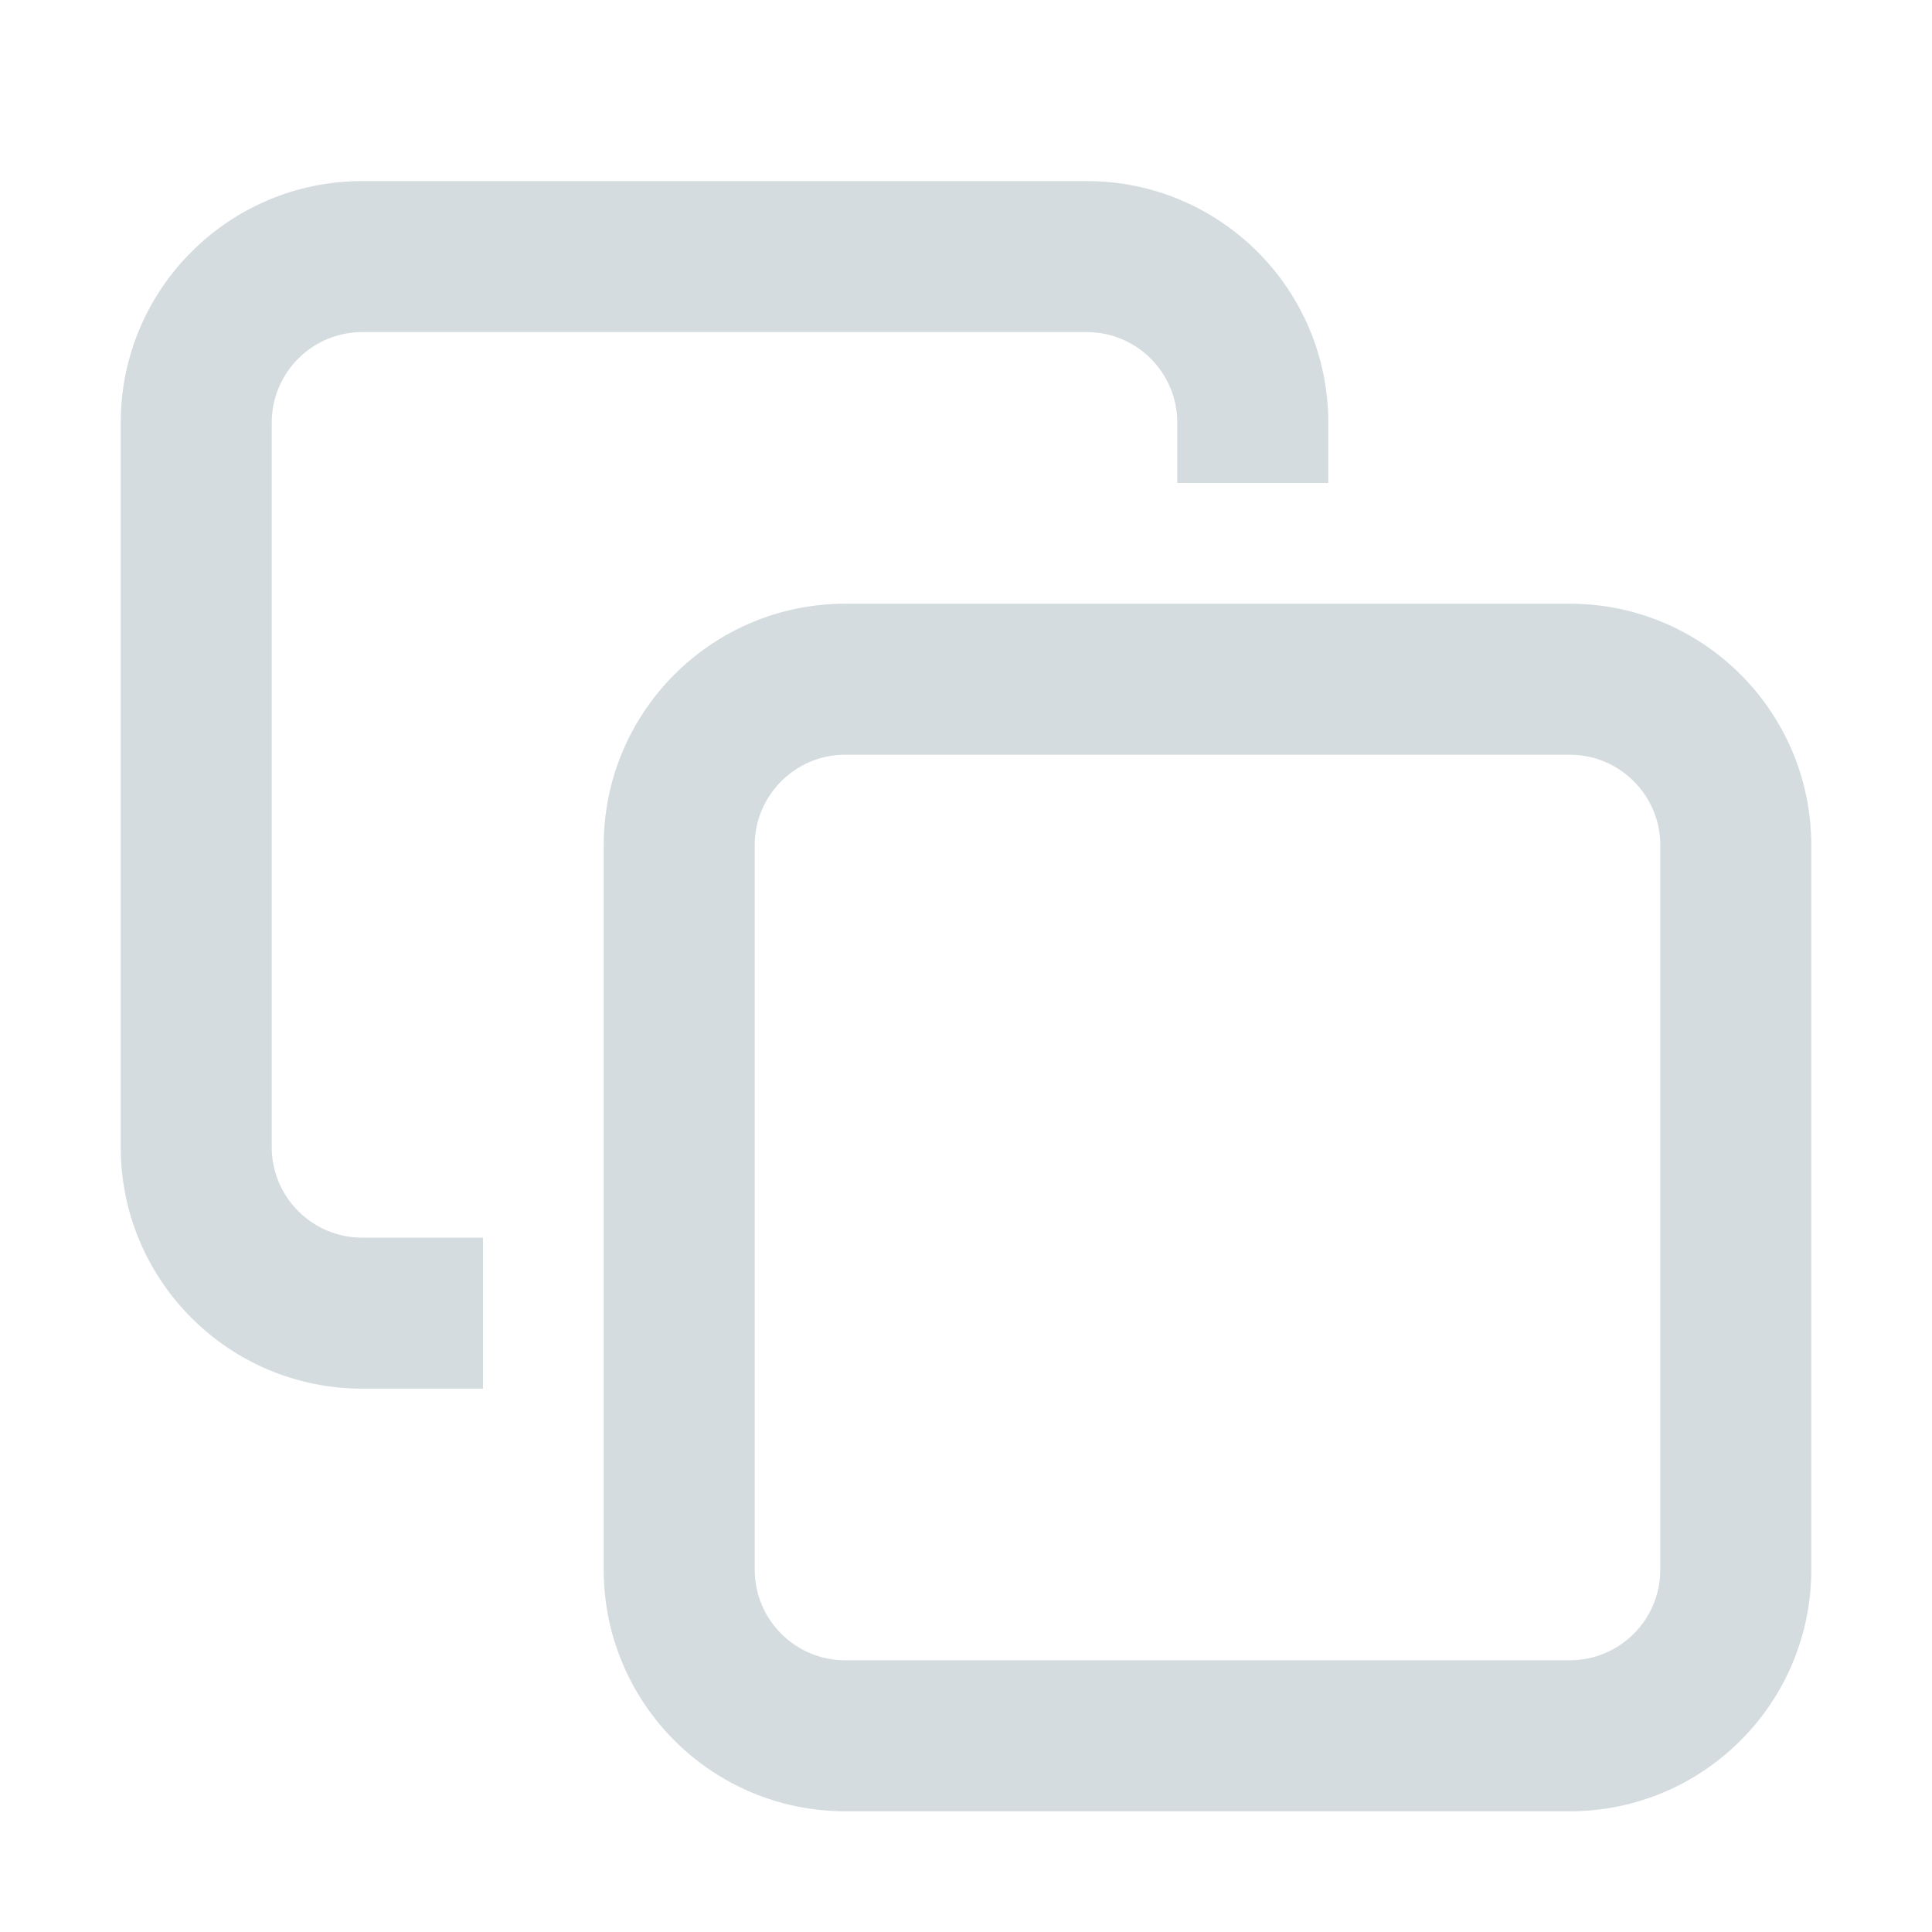
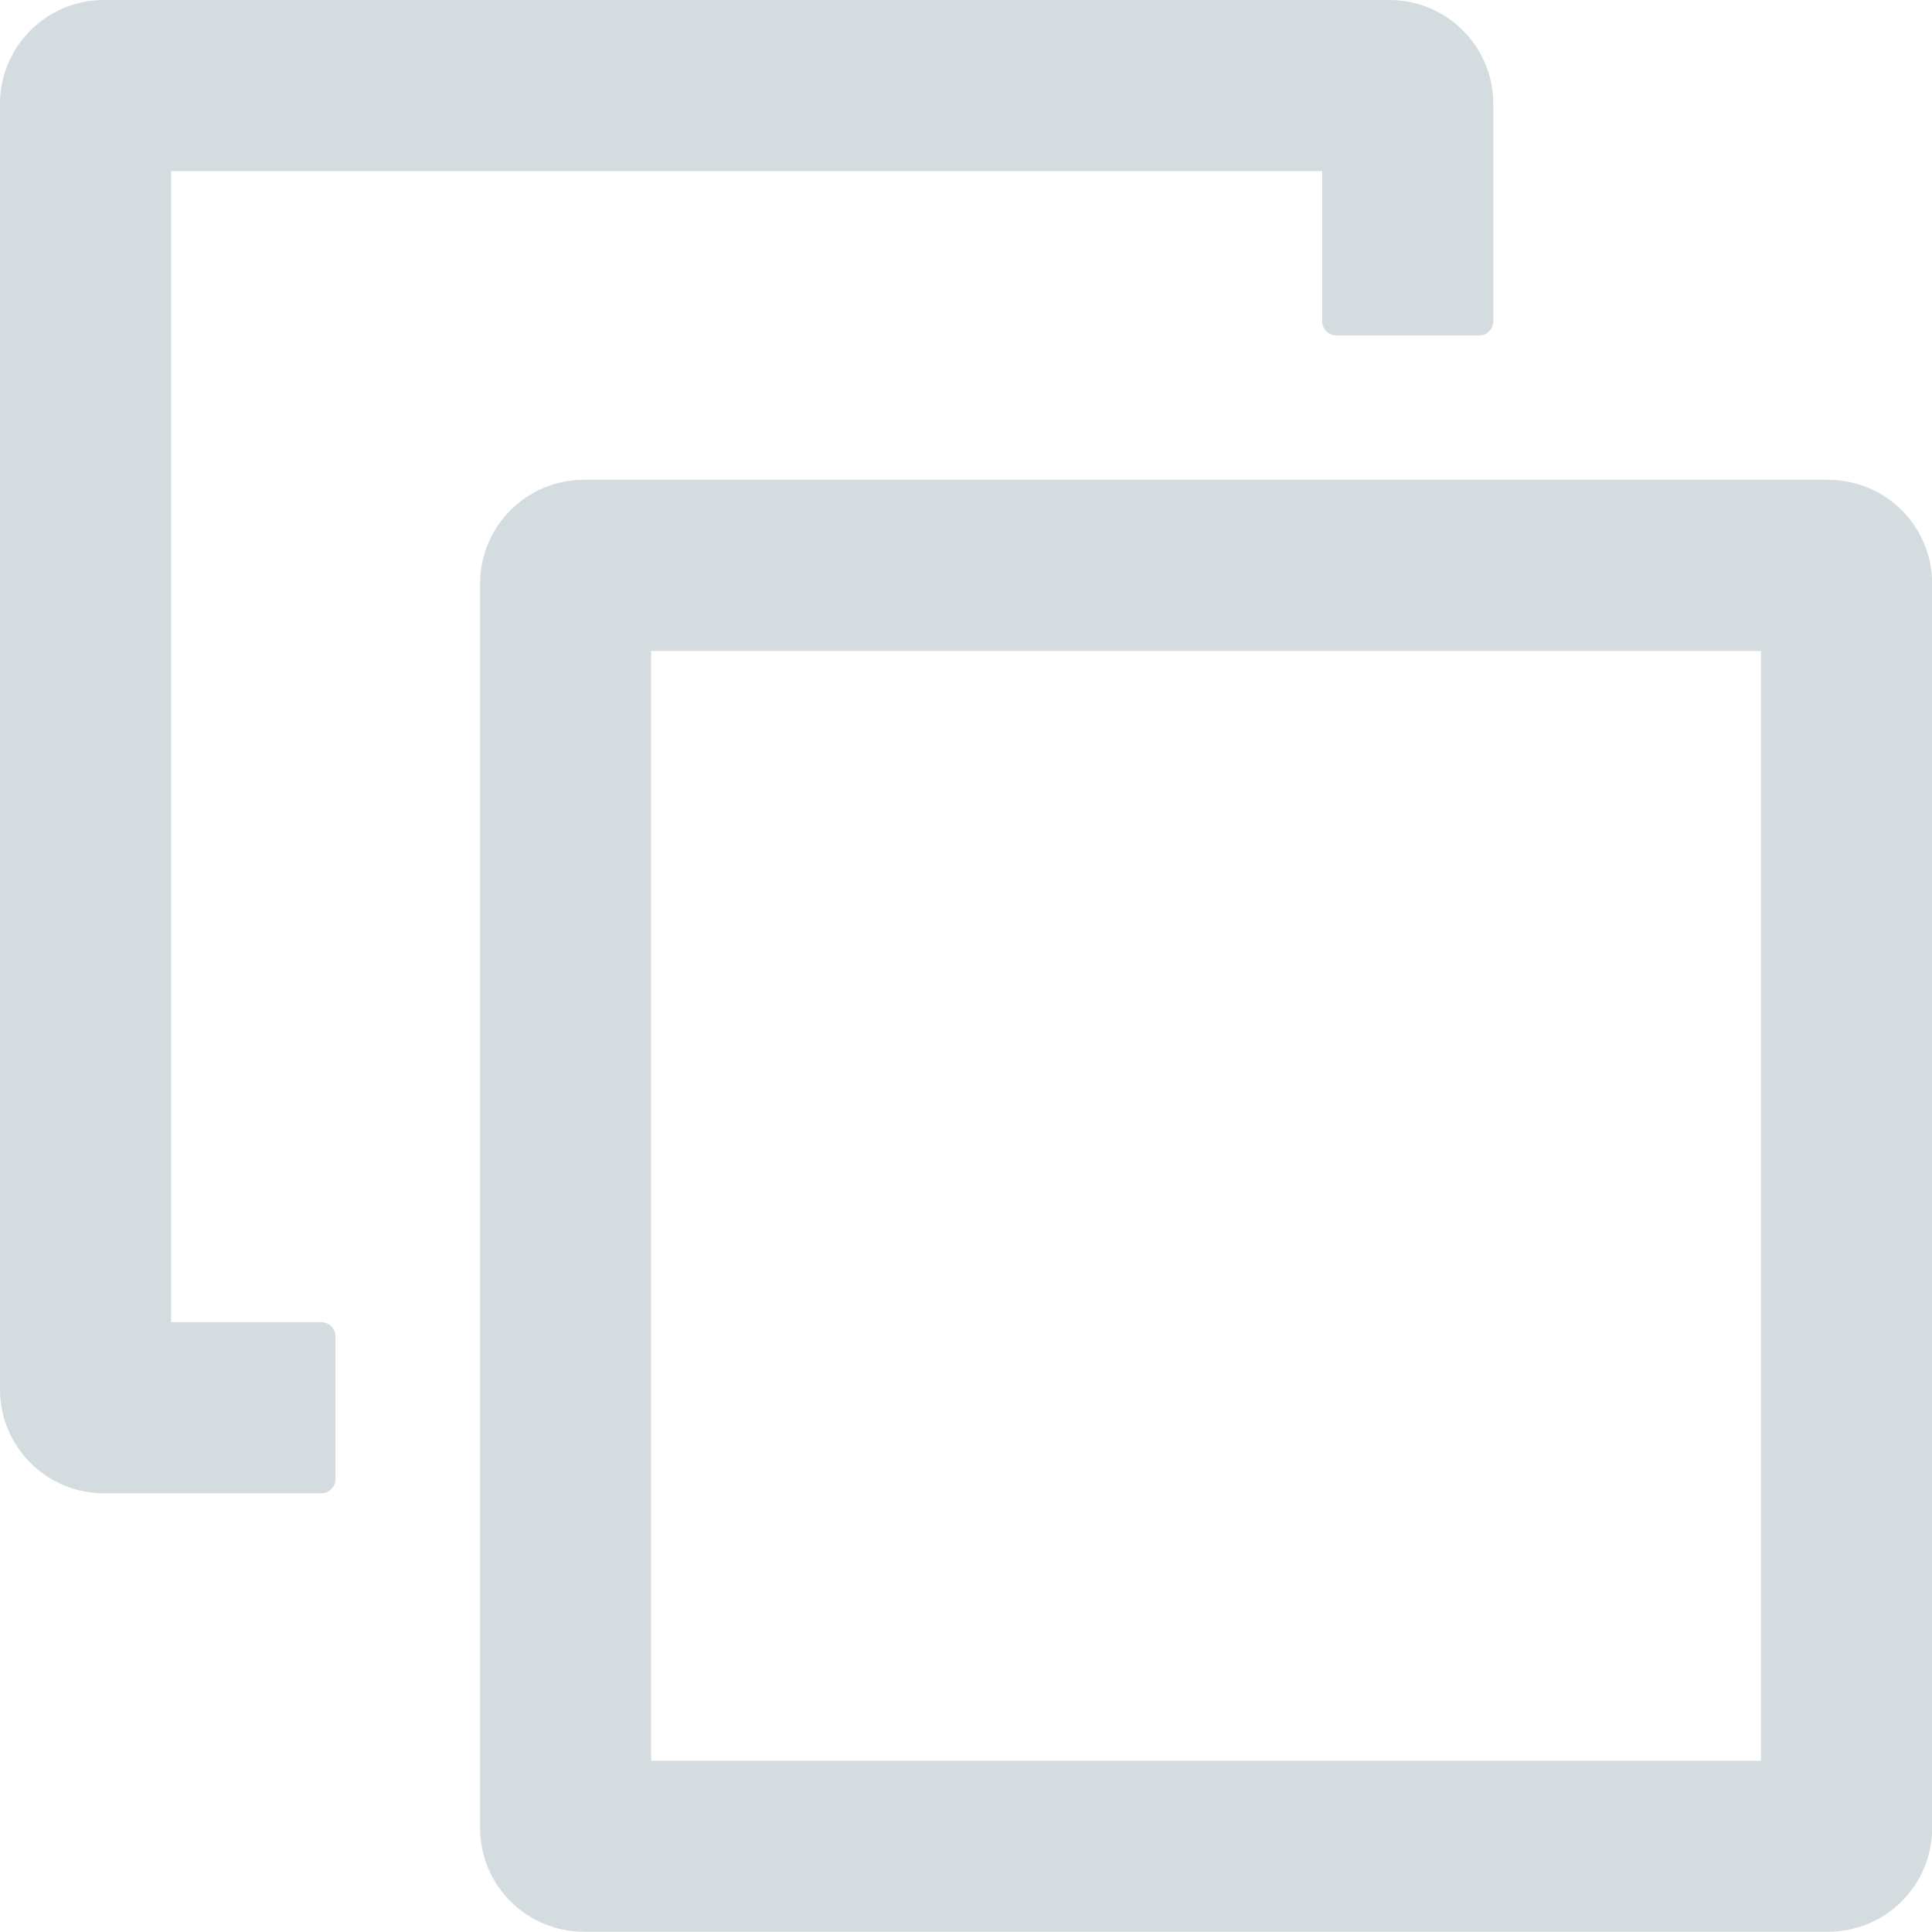
- <svg xmlns="http://www.w3.org/2000/svg" width="24" height="24" viewBox="0 0 24 24" fill="none">
-   <path d="M13.5 4.125H4.5C3.879 4.125 3.375 4.629 3.375 5.25V14.25C3.375 14.871 3.879 15.375 4.5 15.375H6V17.25H4.5C2.843 17.25 1.5 15.907 1.5 14.25V5.25C1.5 3.593 2.843 2.25 4.5 2.25H13.5C15.157 2.25 16.5 3.593 16.5 5.25V6H14.625V5.25C14.625 4.629 14.121 4.125 13.5 4.125Z" fill="#D5DCE0" />
-   <path d="M13.5 4.125H4.5C3.879 4.125 3.375 4.629 3.375 5.25V14.25C3.375 14.871 3.879 15.375 4.5 15.375H6V17.25H4.5C2.843 17.25 1.5 15.907 1.5 14.25V5.25C1.5 3.593 2.843 2.25 4.5 2.25H13.5C15.157 2.25 16.5 3.593 16.5 5.25V6H14.625V5.25C14.625 4.629 14.121 4.125 13.5 4.125Z" fill="#D5DCE0" fill-opacity="0.2" />
-   <path fill-rule="evenodd" clip-rule="evenodd" d="M7.5 10.5C7.5 8.843 8.843 7.5 10.5 7.5H19.5C21.157 7.5 22.5 8.843 22.5 10.5V19.5C22.5 21.157 21.157 22.5 19.5 22.5H10.5C8.843 22.5 7.5 21.157 7.5 19.5V10.5ZM10.5 9.375H19.5C20.121 9.375 20.625 9.879 20.625 10.5V19.5C20.625 20.121 20.121 20.625 19.5 20.625H10.5C9.879 20.625 9.375 20.121 9.375 19.5V10.5C9.375 9.879 9.879 9.375 10.5 9.375Z" fill="#D5DCE0" />
-   <path fill-rule="evenodd" clip-rule="evenodd" d="M7.5 10.5C7.5 8.843 8.843 7.5 10.5 7.5H19.5C21.157 7.5 22.5 8.843 22.5 10.5V19.5C22.5 21.157 21.157 22.5 19.5 22.5H10.5C8.843 22.5 7.5 21.157 7.5 19.5V10.5ZM10.5 9.375H19.5C20.121 9.375 20.625 9.879 20.625 10.5V19.5C20.625 20.121 20.121 20.625 19.5 20.625H10.5C9.879 20.625 9.375 20.121 9.375 19.5V10.5C9.375 9.879 9.879 9.375 10.5 9.375Z" fill="#D5DCE0" fill-opacity="0.2" />
+ <svg xmlns="http://www.w3.org/2000/svg" width="14" height="14" viewBox="0 0 14 14" fill="none">
+   <path d="M13.248 13.998H4.231C3.815 13.998 3.479 13.662 3.479 13.246V4.229C3.479 3.813 3.815 3.477 4.231 3.477H13.248C13.664 3.477 14.001 3.813 14.001 4.229V13.246C14.001 13.662 13.664 13.998 13.248 13.998ZM4.718 12.759H12.761V4.717H4.718V12.759Z" fill="#D5DCE0" />
+   <path d="M2.328 10.821H0.752C0.337 10.821 0 10.484 0 10.068V0.752C0 0.337 0.337 0 0.752 0H10.068C10.484 0 10.821 0.337 10.821 0.752V2.328C10.821 2.385 10.774 2.431 10.717 2.431H9.684C9.627 2.431 9.581 2.385 9.581 2.328V1.24H1.24V9.581H2.328C2.385 9.581 2.431 9.627 2.431 9.684V10.717C2.431 10.774 2.385 10.821 2.328 10.821Z" fill="#D5DCE0" />
</svg>
